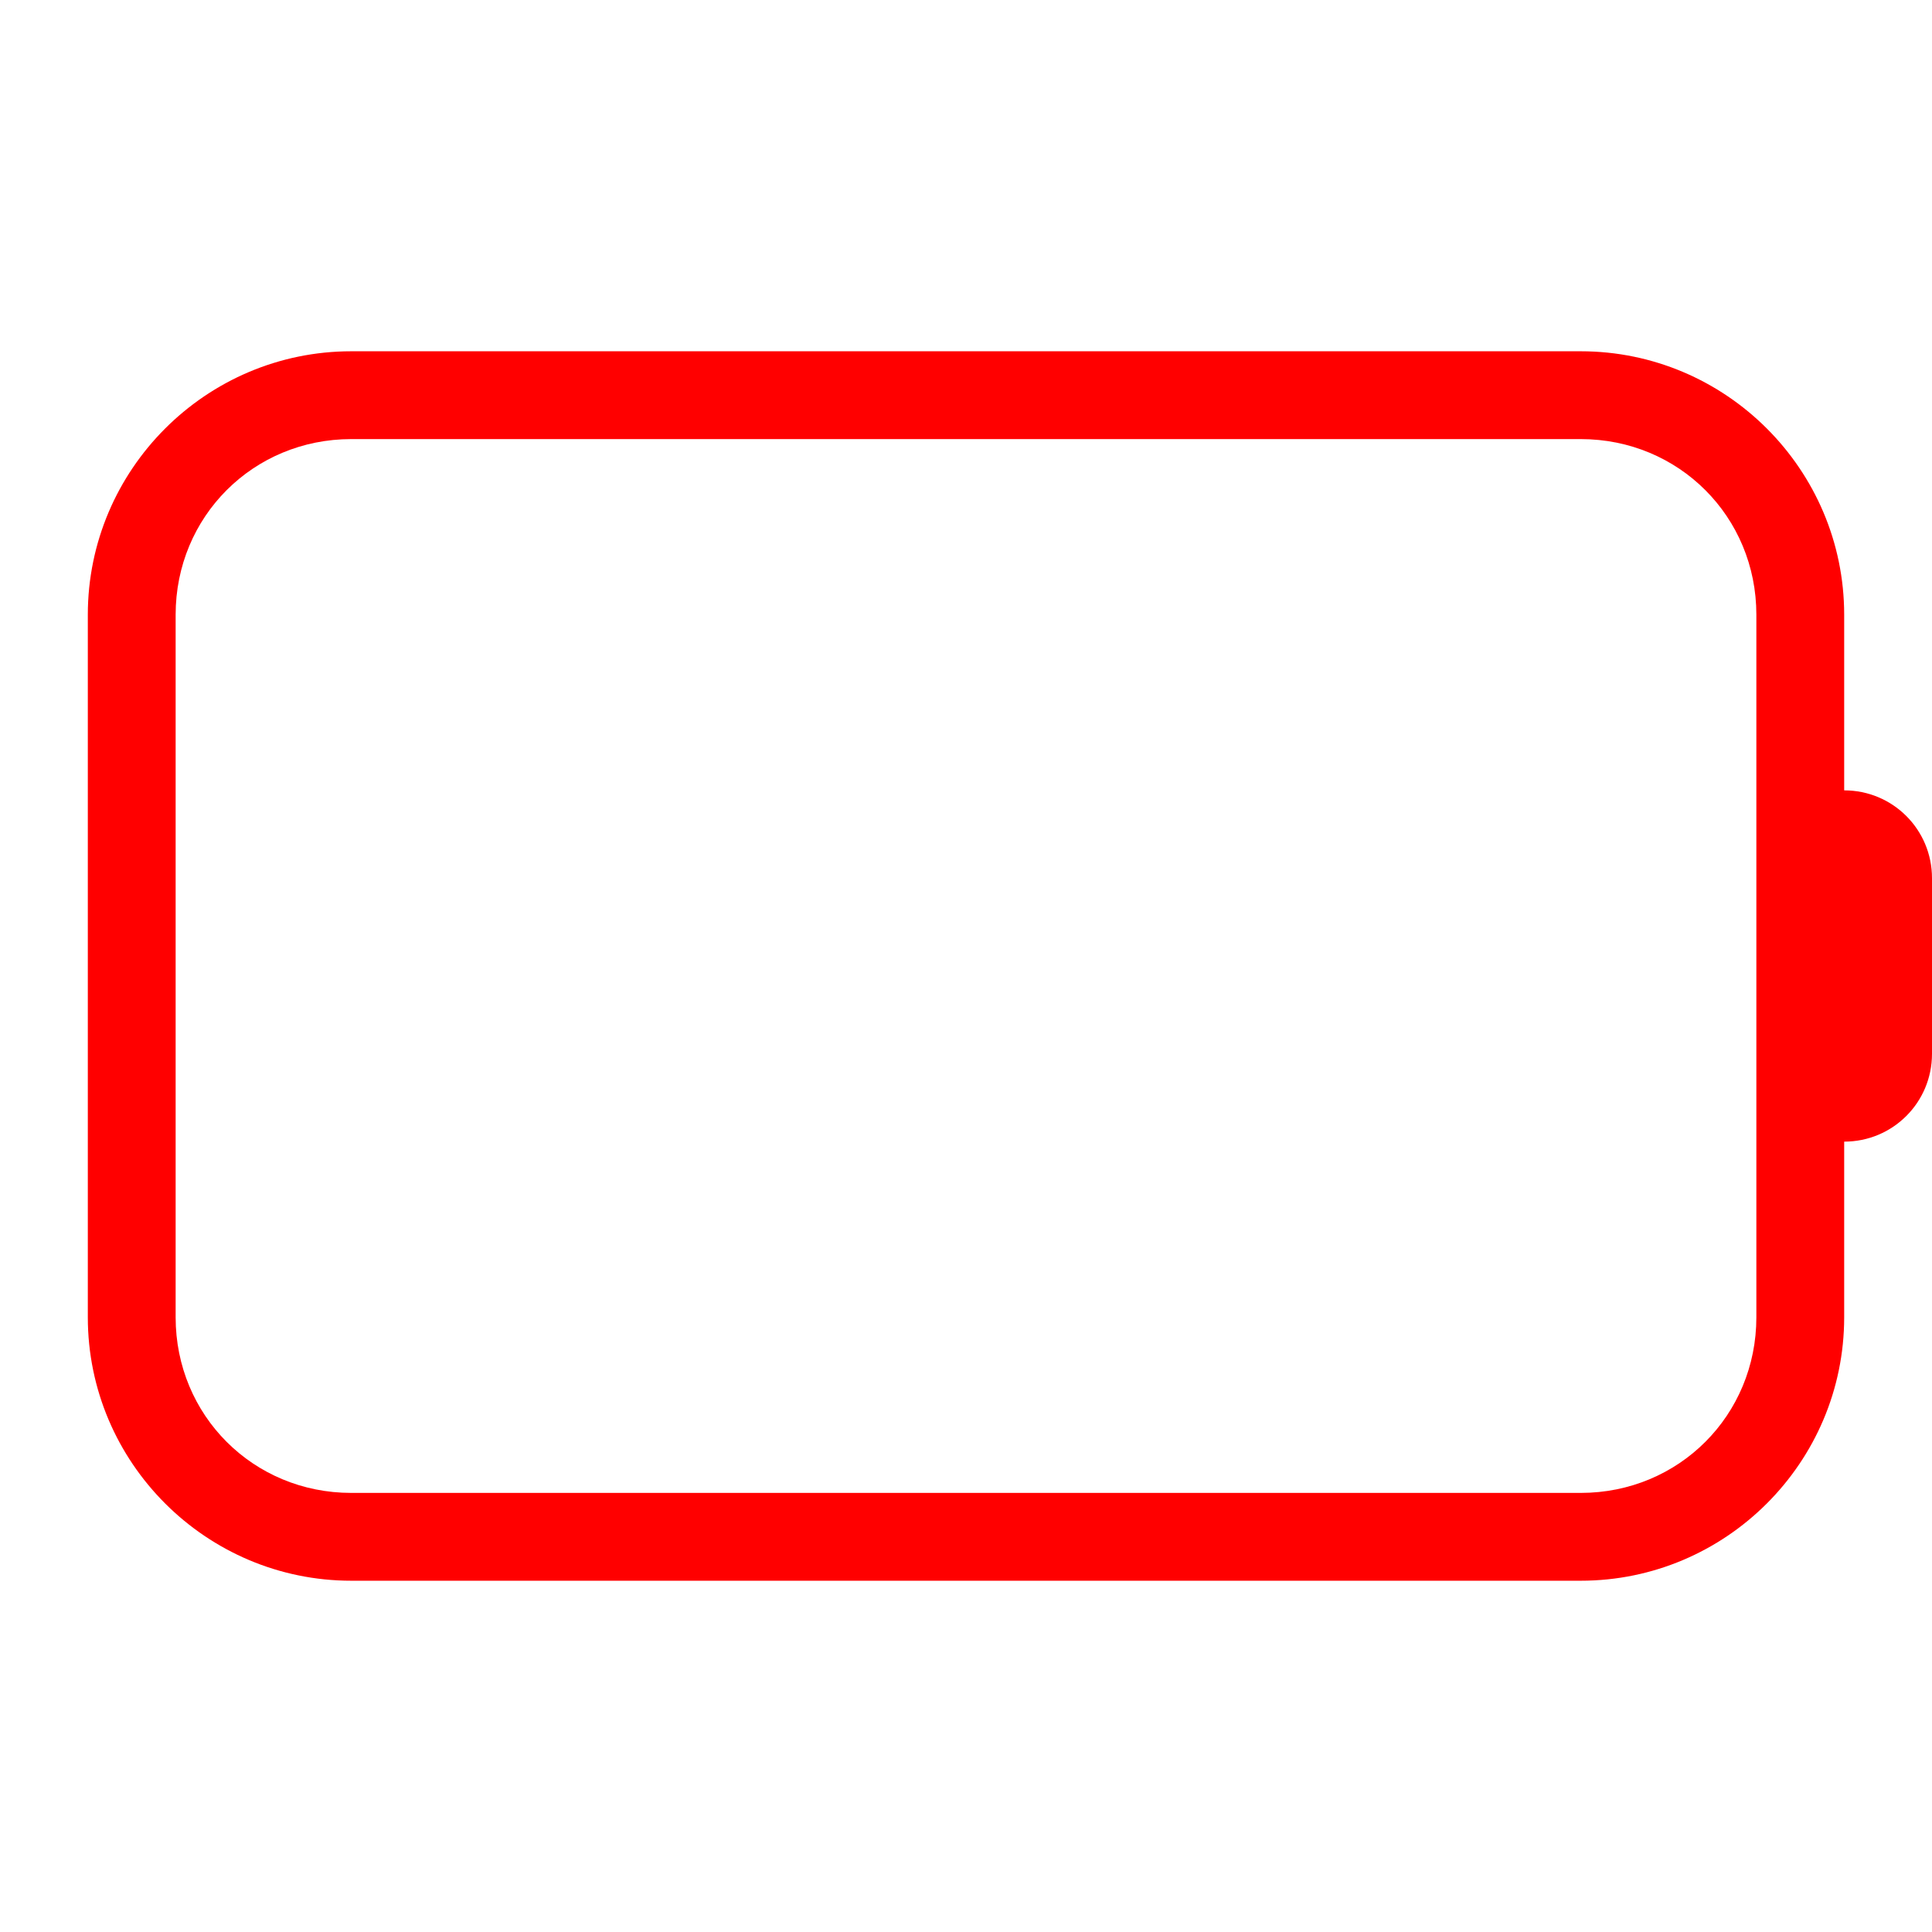
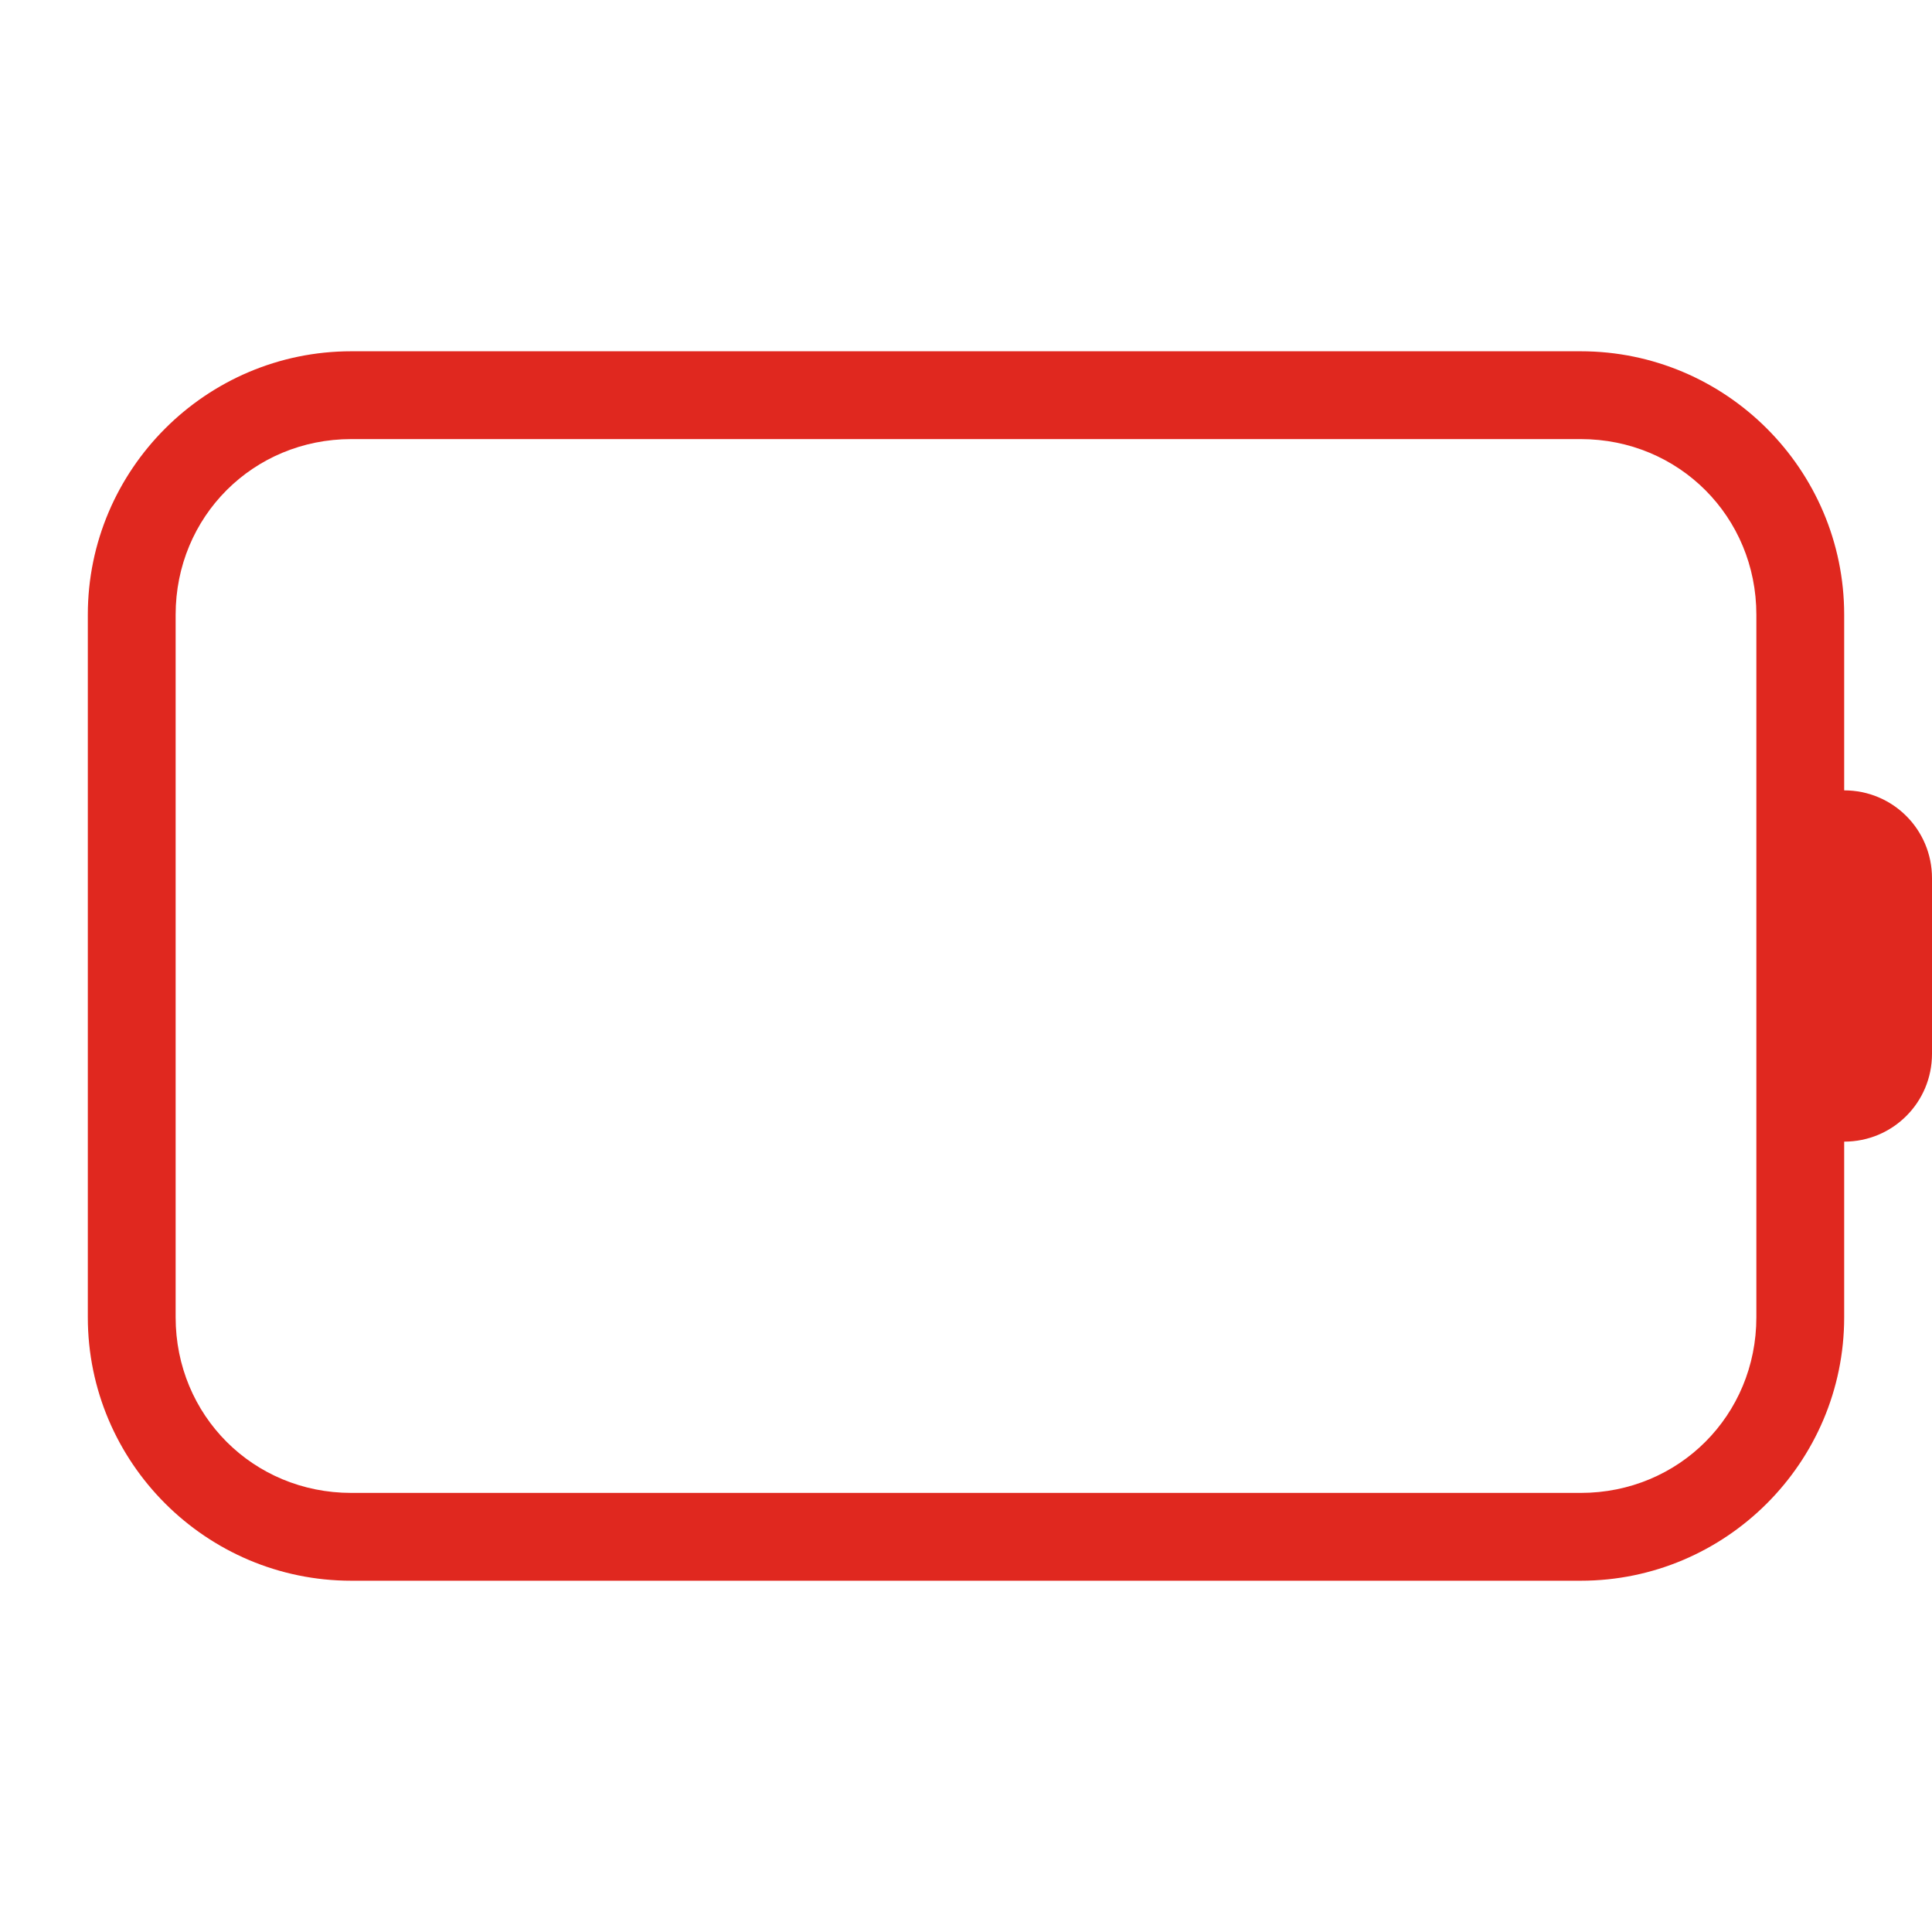
<svg xmlns="http://www.w3.org/2000/svg" width="22" height="22" viewBox="0 0 22 22" version="1.1" id="svg8">
  <defs id="defs2" />
  <g id="layer1" transform="translate(0,-291.1792)">
-     <path style="color:#000000;font-style:normal;font-variant:normal;font-weight:normal;font-stretch:normal;font-size:medium;line-height:normal;font-family:sans-serif;font-variant-ligatures:normal;font-variant-position:normal;font-variant-caps:normal;font-variant-numeric:normal;font-variant-alternates:normal;font-feature-settings:normal;text-indent:0;text-align:start;text-decoration:none;text-decoration-line:none;text-decoration-style:solid;text-decoration-color:#000000;letter-spacing:normal;word-spacing:normal;text-transform:none;writing-mode:lr-tb;direction:ltr;text-orientation:mixed;dominant-baseline:auto;baseline-shift:baseline;text-anchor:start;white-space:normal;shape-padding:0;clip-rule:nonzero;display:inline;overflow:visible;visibility:visible;opacity:1;isolation:auto;mix-blend-mode:normal;color-interpolation:sRGB;color-interpolation-filters:linearRGB;solid-color:#000000;solid-opacity:1;vector-effect:none;fill:#ff0000;fill-opacity:1;fill-rule:nonzero;stroke:none;stroke-width:1;stroke-linecap:round;stroke-linejoin:round;stroke-miterlimit:4;stroke-dasharray:none;stroke-dashoffset:0;stroke-opacity:1;color-rendering:auto;image-rendering:auto;shape-rendering:auto;text-rendering:auto;enable-background:accumulate" d="M 4 4 C 2.347 4 1 5.347 1 7 L 1 15 C 1 16.653 2.347 18 4 18 L 18 18 C 19.653 18 21 16.653 21 15 L 21 13 C 21.554 13 22 12.554 22 12 L 22 10 C 22 9.446 21.554 9 21 9 L 21 7 C 21 5.347 19.653 4 18 4 L 4 4 z M 4 5 L 18 5 C 19.117 5 20 5.883 20 7 L 20 10 L 20 12 L 20 15 C 20 16.117 19.117 17 18 17 L 4 17 C 2.883 17 2 16.117 2 15 L 2 7 C 2 5.883 2.883 5 4 5 z " transform="translate(0,291.1792)" id="rect5840" />
+     <path style="color:#000000;font-style:normal;font-variant:normal;font-weight:normal;font-stretch:normal;font-size:medium;line-height:normal;font-family:sans-serif;font-variant-ligatures:normal;font-variant-position:normal;font-variant-caps:normal;font-variant-numeric:normal;font-variant-alternates:normal;font-feature-settings:normal;text-indent:0;text-align:start;text-decoration:none;text-decoration-line:none;text-decoration-style:solid;text-decoration-color:#000000;letter-spacing:normal;word-spacing:normal;text-transform:none;writing-mode:lr-tb;direction:ltr;text-orientation:mixed;dominant-baseline:auto;baseline-shift:baseline;text-anchor:start;white-space:normal;shape-padding:0;clip-rule:nonzero;display:inline;overflow:visible;visibility:visible;opacity:1;isolation:auto;mix-blend-mode:normal;color-interpolation:sRGB;color-interpolation-filters:linearRGB;solid-color:#000000;solid-opacity:1;vector-effect:none;fill:#e0281f;fill-opacity:1;fill-rule:nonzero;stroke:none;stroke-width:1;stroke-linecap:round;stroke-linejoin:round;stroke-miterlimit:4;stroke-dasharray:none;stroke-dashoffset:0;stroke-opacity:1;color-rendering:auto;image-rendering:auto;shape-rendering:auto;text-rendering:auto;enable-background:accumulate" d="M 4 4 C 2.347 4 1 5.347 1 7 L 1 15 C 1 16.653 2.347 18 4 18 L 18 18 C 19.653 18 21 16.653 21 15 L 21 13 C 21.554 13 22 12.554 22 12 L 22 10 C 22 9.446 21.554 9 21 9 L 21 7 C 21 5.347 19.653 4 18 4 L 4 4 z M 4 5 L 18 5 C 19.117 5 20 5.883 20 7 L 20 10 L 20 12 L 20 15 C 20 16.117 19.117 17 18 17 L 4 17 C 2.883 17 2 16.117 2 15 L 2 7 C 2 5.883 2.883 5 4 5 z " transform="translate(0,291.1792)" id="rect5840" />
  </g>
</svg>
